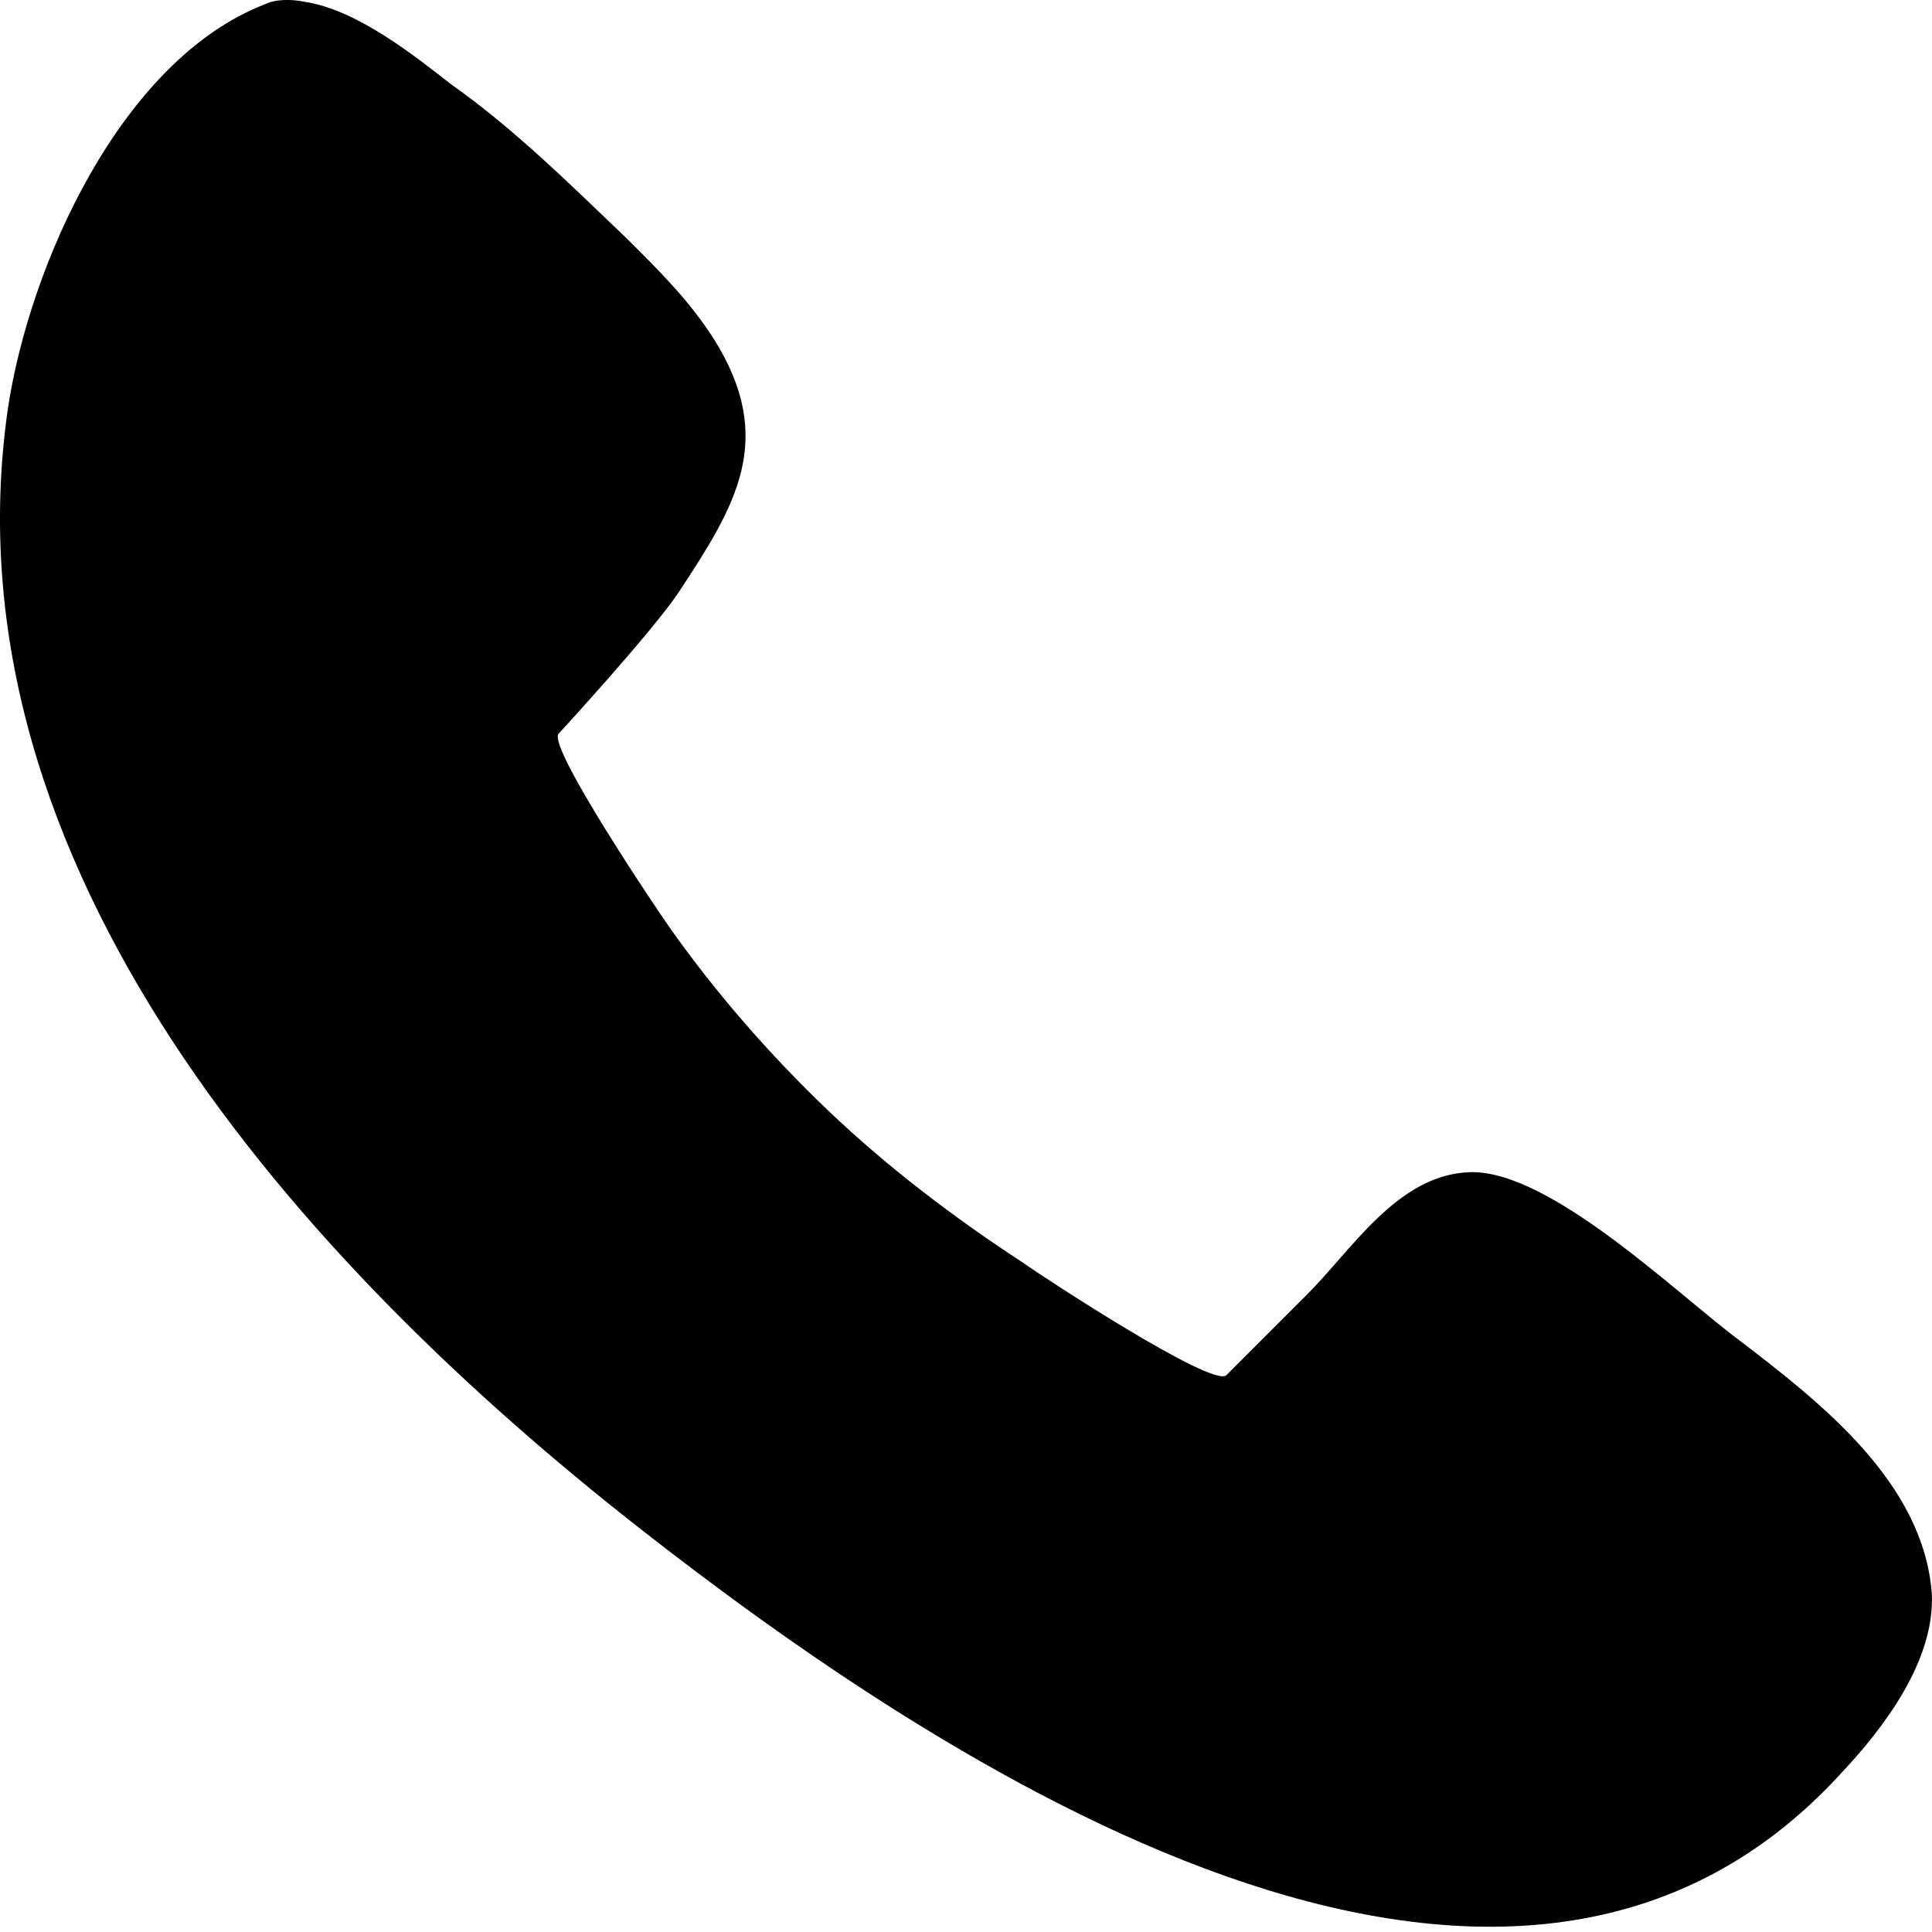
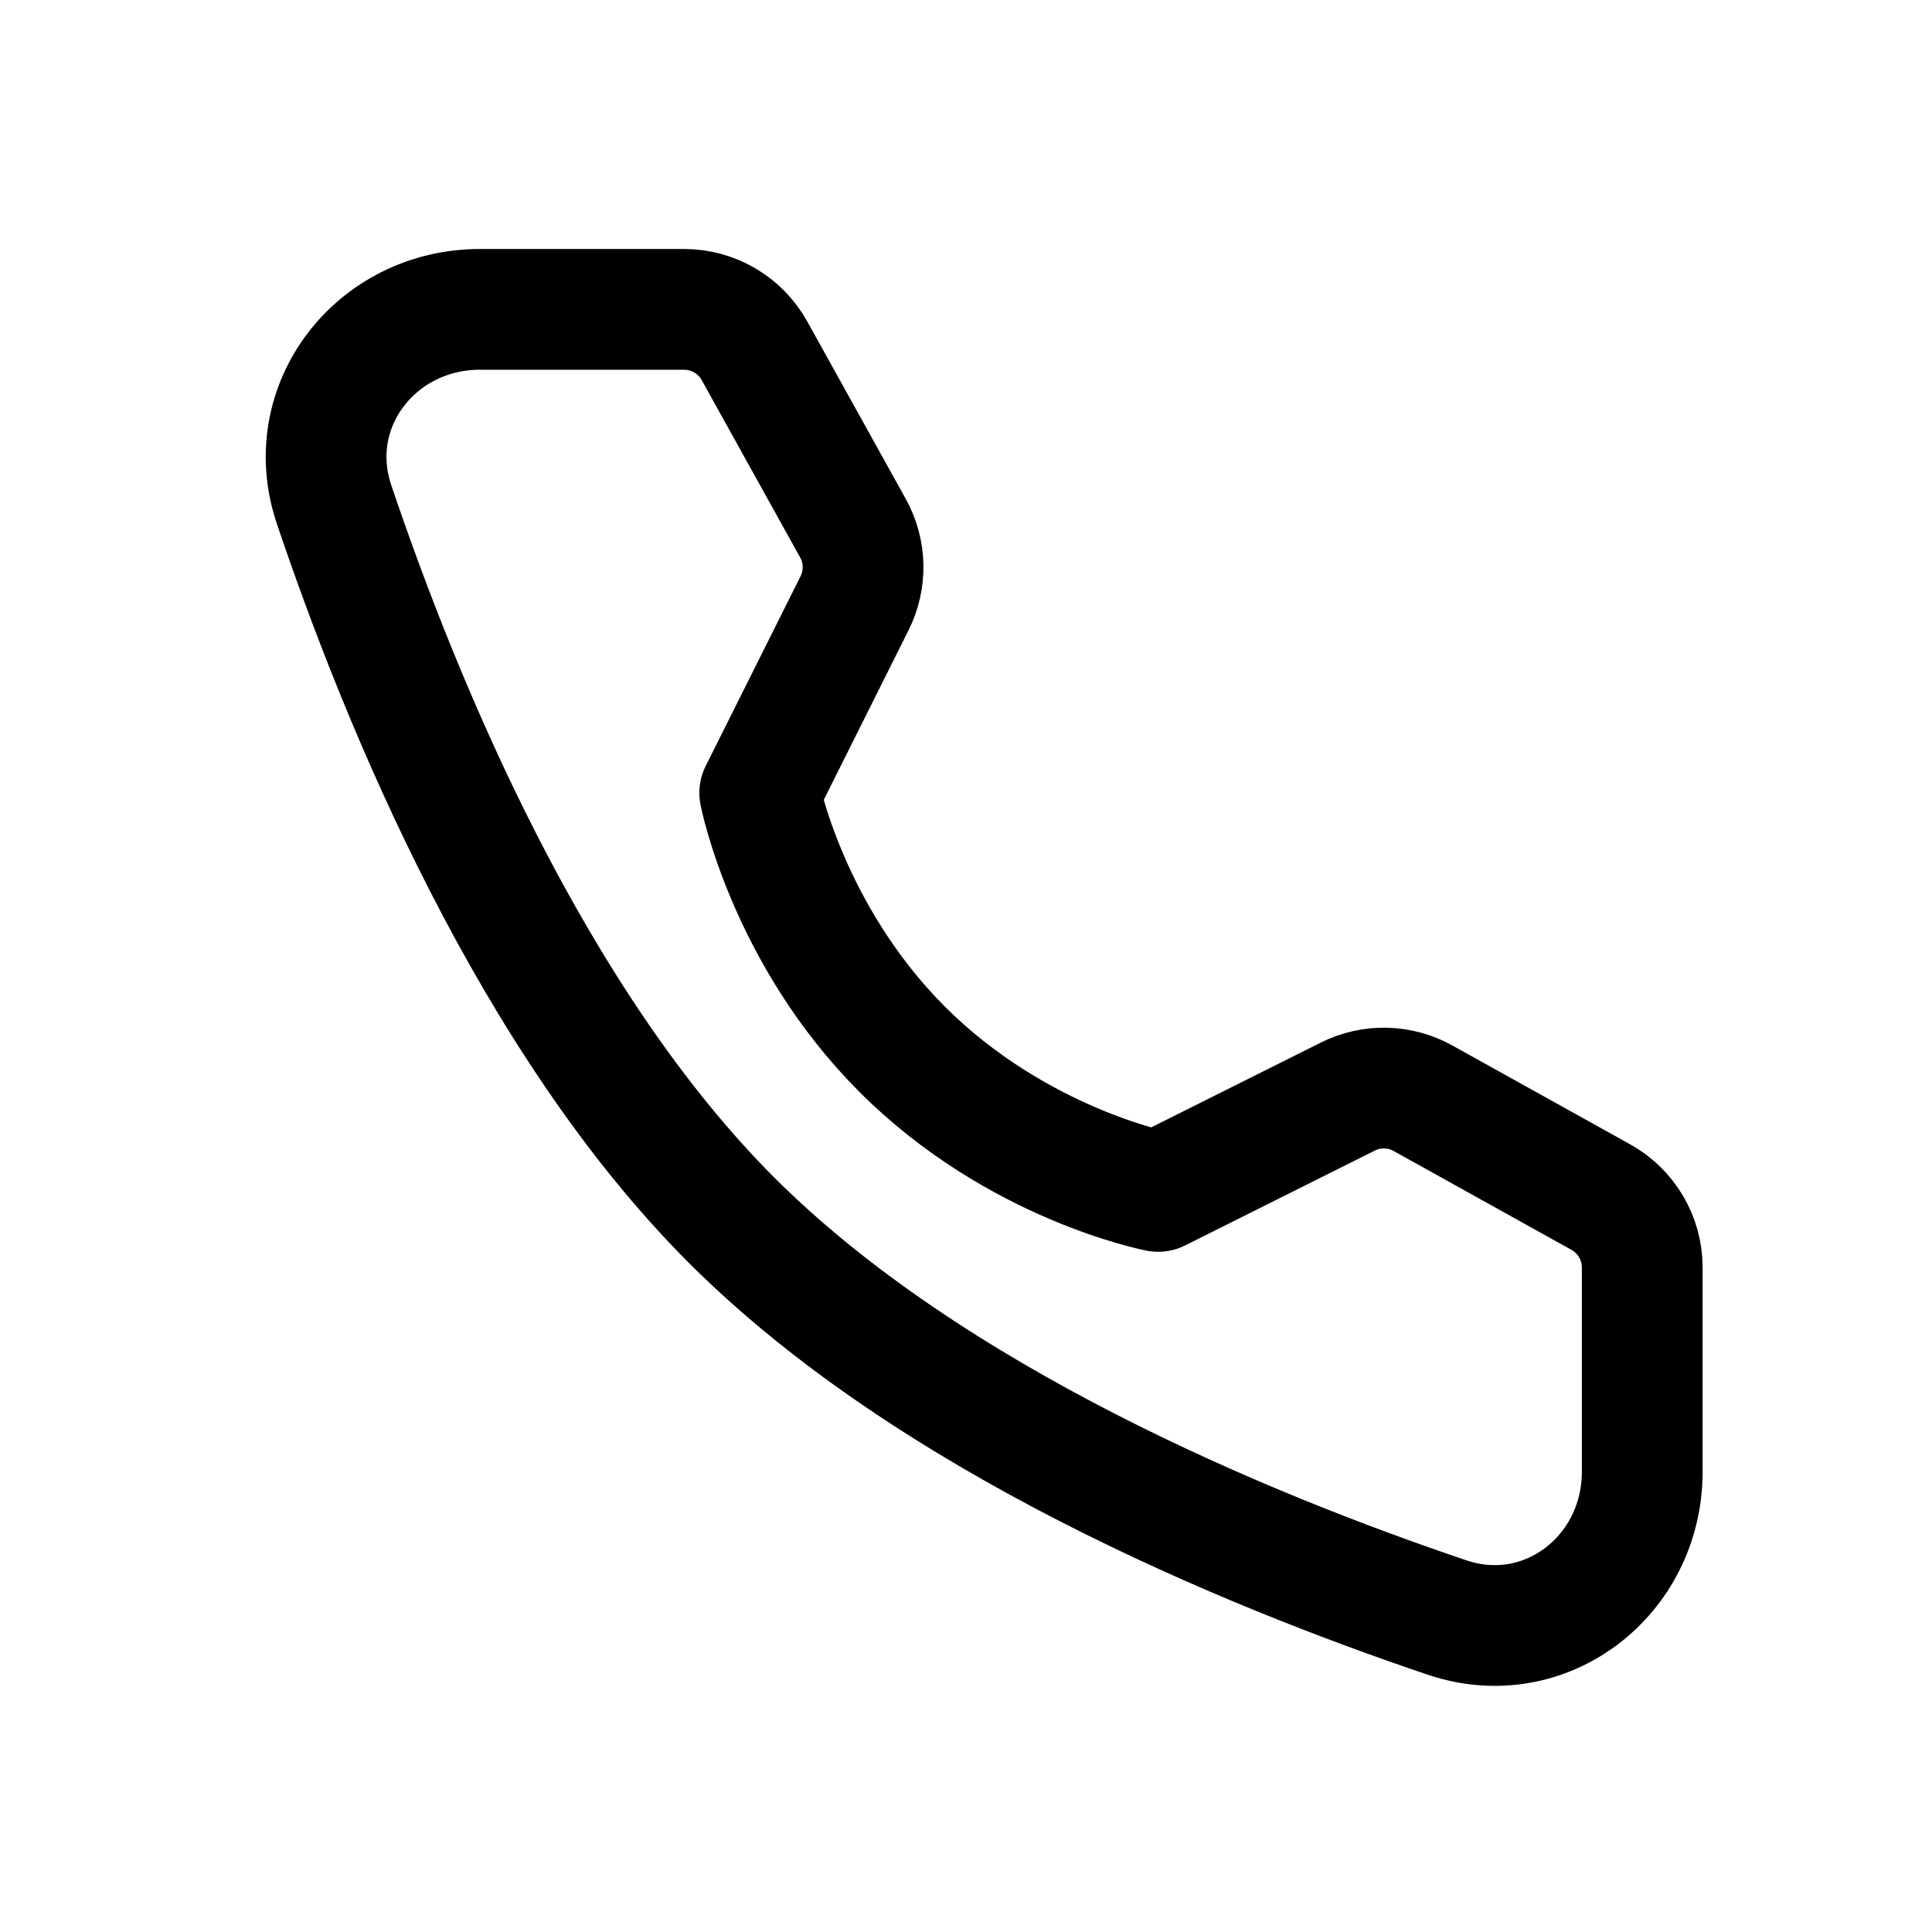
- <svg viewBox="0 0 14 14" class="typesPhoneNumber">
-   <path d="M2.207,0.013 C2.111,-0.007 1.994,-0.007 1.917,0.032 C0.871,0.439 0.213,1.93 0.058,2.956 C-0.426,6.286 2.207,9.171 4.628,11.069 C6.777,12.753 10.901,15.522 13.341,12.85 C13.651,12.521 14.019,12.037 13.999,11.553 C13.941,10.74 13.186,10.159 12.605,9.713 C12.16,9.384 11.23,8.474 10.649,8.494 C10.127,8.513 9.798,9.055 9.468,9.384 L8.887,9.965 C8.791,10.062 7.551,9.249 7.416,9.152 C6.912,8.823 6.428,8.455 6.002,8.048 C5.576,7.642 5.189,7.196 4.86,6.732 C4.763,6.596 3.969,5.415 4.047,5.318 C4.047,5.318 4.724,4.582 4.918,4.292 C5.325,3.672 5.635,3.188 5.17,2.452 C4.996,2.181 4.783,1.968 4.55,1.736 C4.144,1.349 3.737,0.942 3.272,0.613 C3.021,0.419 2.595,0.071 2.207,0.013 Z" />
+ <svg xmlns="http://www.w3.org/2000/svg" width="24" height="24" viewBox="0 0 48 48" fill="none">
+   <path d="M16.996 7.686C17.723 7.686 18.392 8.08 18.745 8.715L21.191 13.122C21.512 13.699 21.527 14.397 21.231 14.987L18.875 19.701C18.875 19.701 19.558 23.212 22.416 26.071C25.274 28.929 28.774 29.6 28.774 29.6L33.487 27.244C34.078 26.948 34.776 26.964 35.353 27.285L39.773 29.742C40.407 30.095 40.801 30.764 40.801 31.49L40.801 36.563C40.801 39.147 38.401 41.013 35.953 40.187C30.925 38.49 23.12 35.26 18.173 30.313C13.226 25.366 9.996 17.562 8.3 12.534C7.474 10.086 9.34 7.686 11.924 7.686L16.996 7.686Z" fill="none" stroke="currentColor" stroke-width="3" stroke-linejoin="round" />
</svg>
